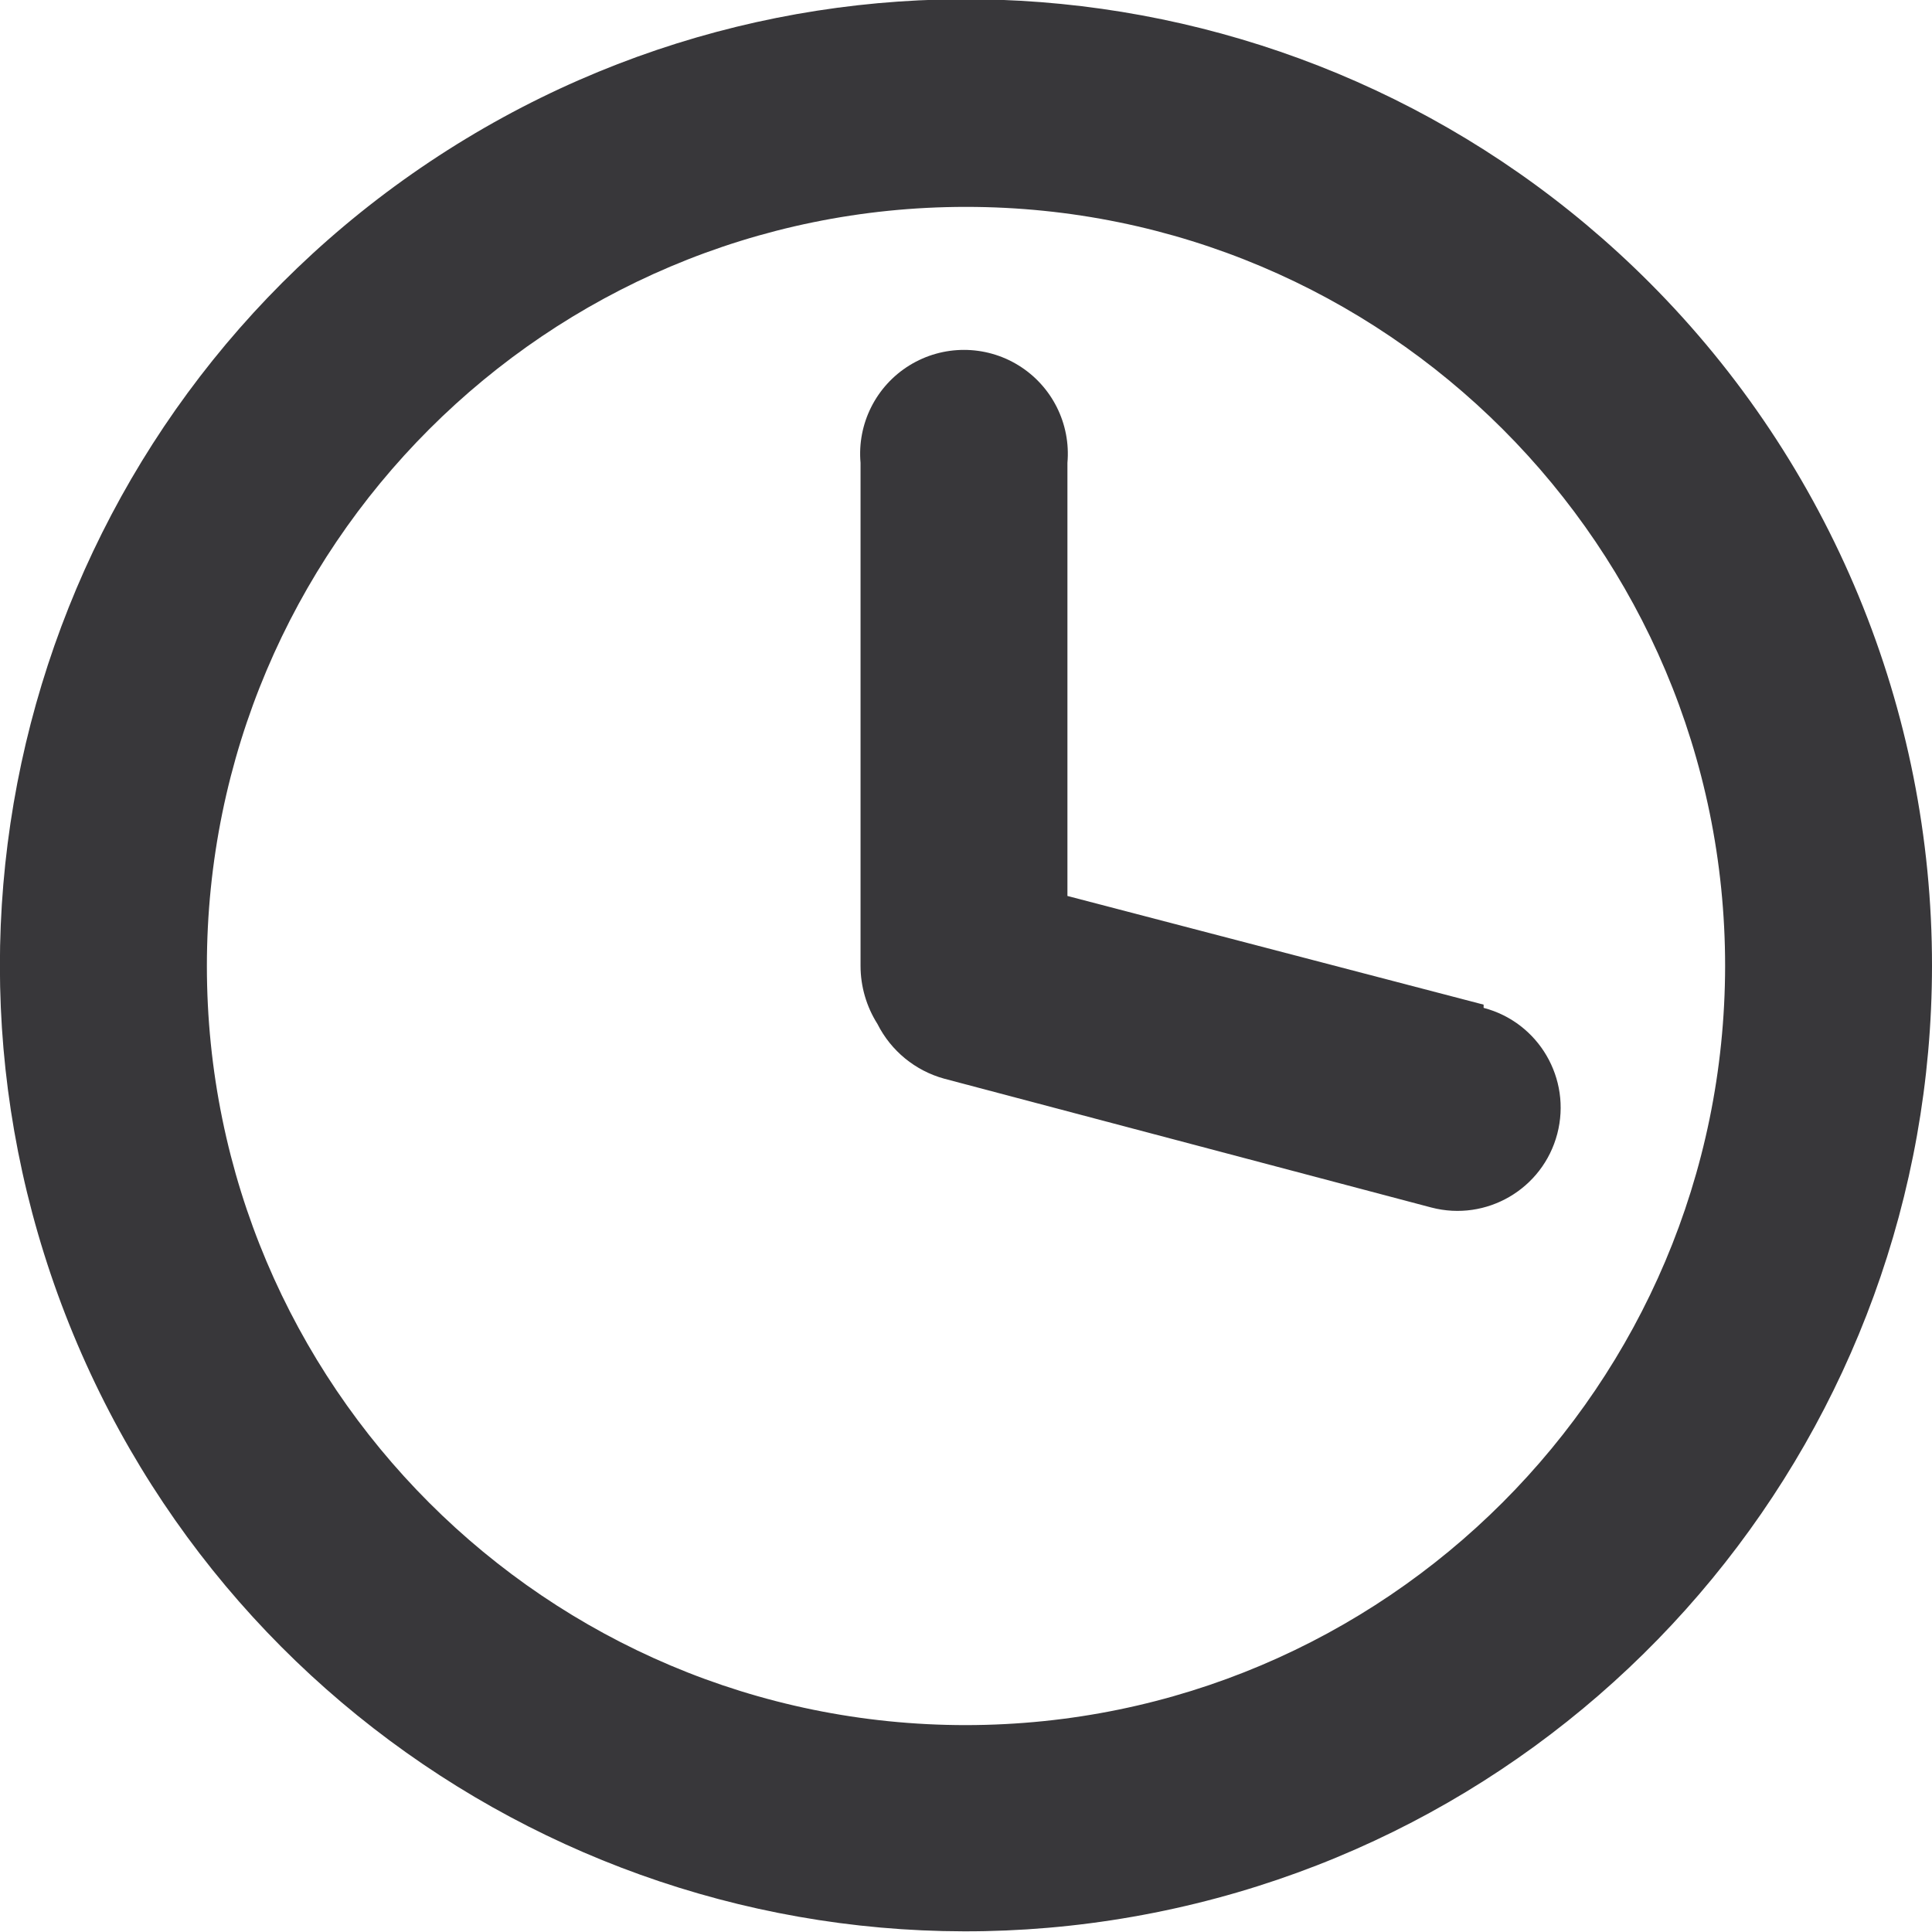
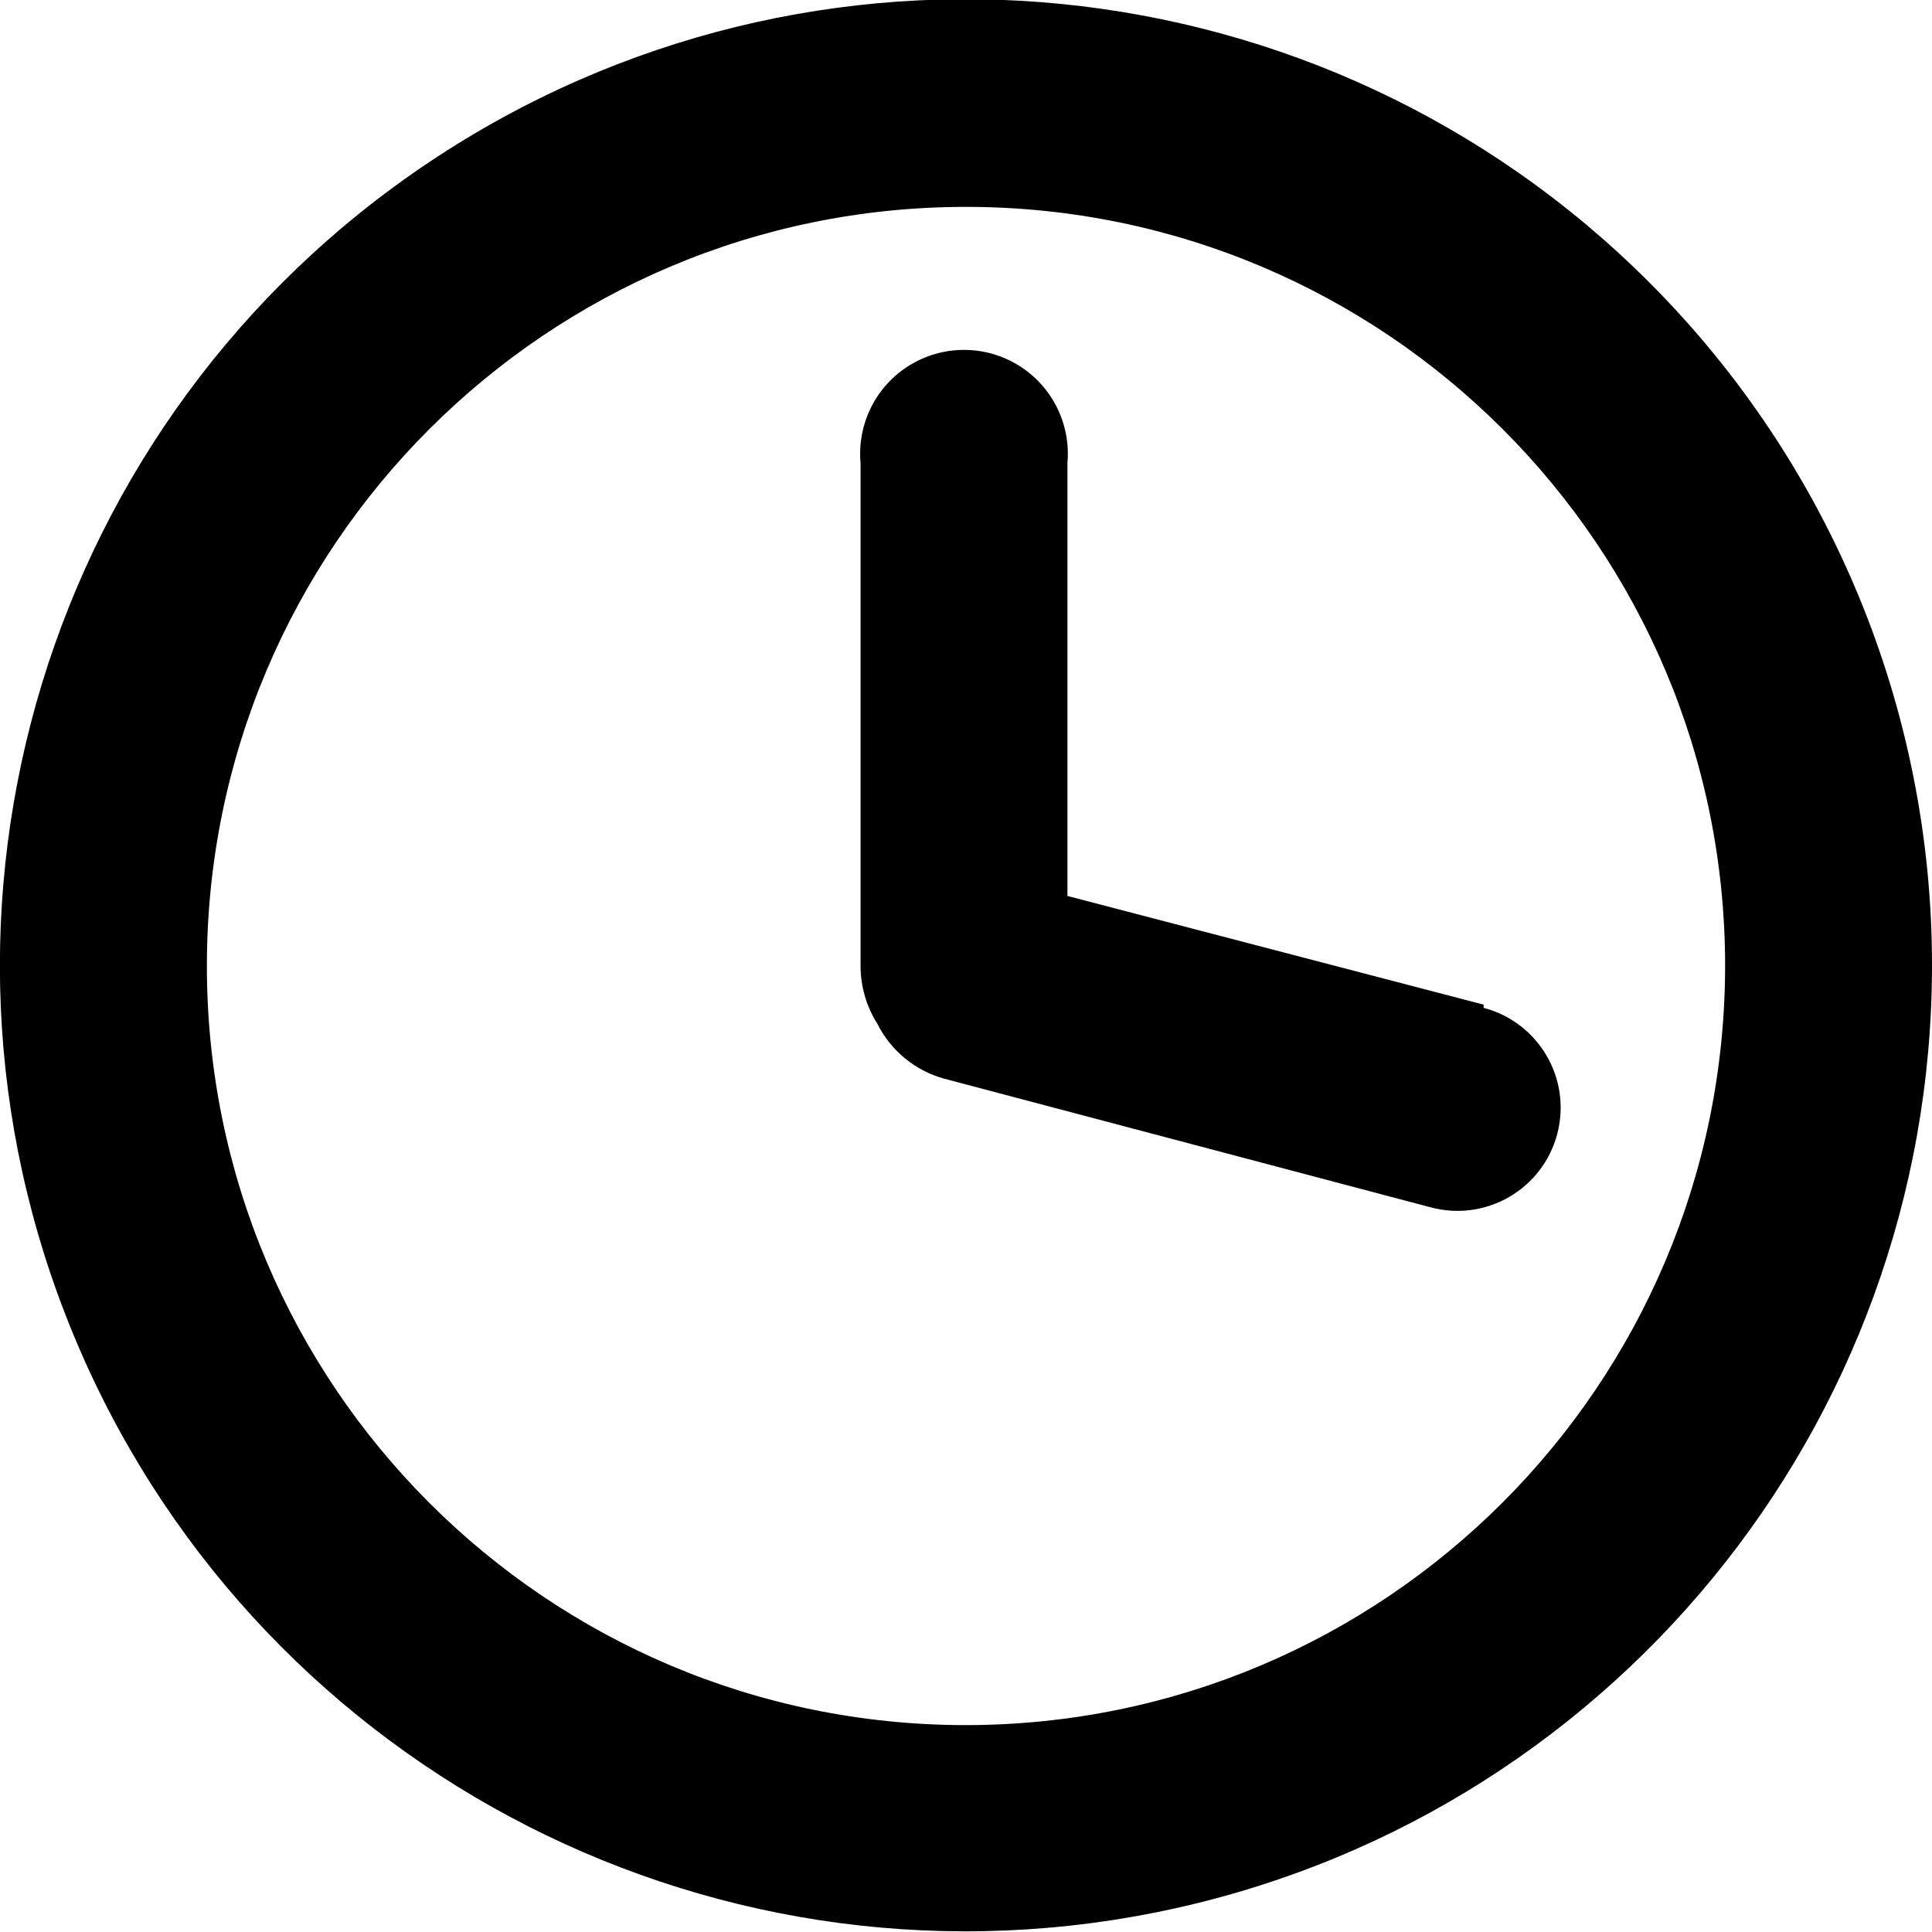
<svg xmlns="http://www.w3.org/2000/svg" viewBox="0 0 24 24">
-   <defs>
-     <style>.cls-1{fill:#38373a;}</style>
-   </defs>
+   <defs />
  <g id="Layer_2" data-name="Layer 2">
    <g id="_24px" data-name="24px">
      <g id="Opening_Times" data-name="Opening Times">
        <path class="cls-1" d="M20.49,3.51A12,12,0,1,0,24,12,12,12,0,0,0,20.49,3.51ZM12,21.43A9.43,9.43,0,1,1,21.43,12,9.44,9.44,0,0,1,12,21.43Z" />
        <path class="cls-1" d="M18.43,12.48l-5.17-1.35V5.75a1.29,1.29,0,1,0-2.57,0V12a1.35,1.35,0,0,0,.21.72,1.32,1.32,0,0,0,.83.68L17.78,15a1.28,1.28,0,0,0,.65-2.48Z" />
      </g>
    </g>
  </g>
</svg>
